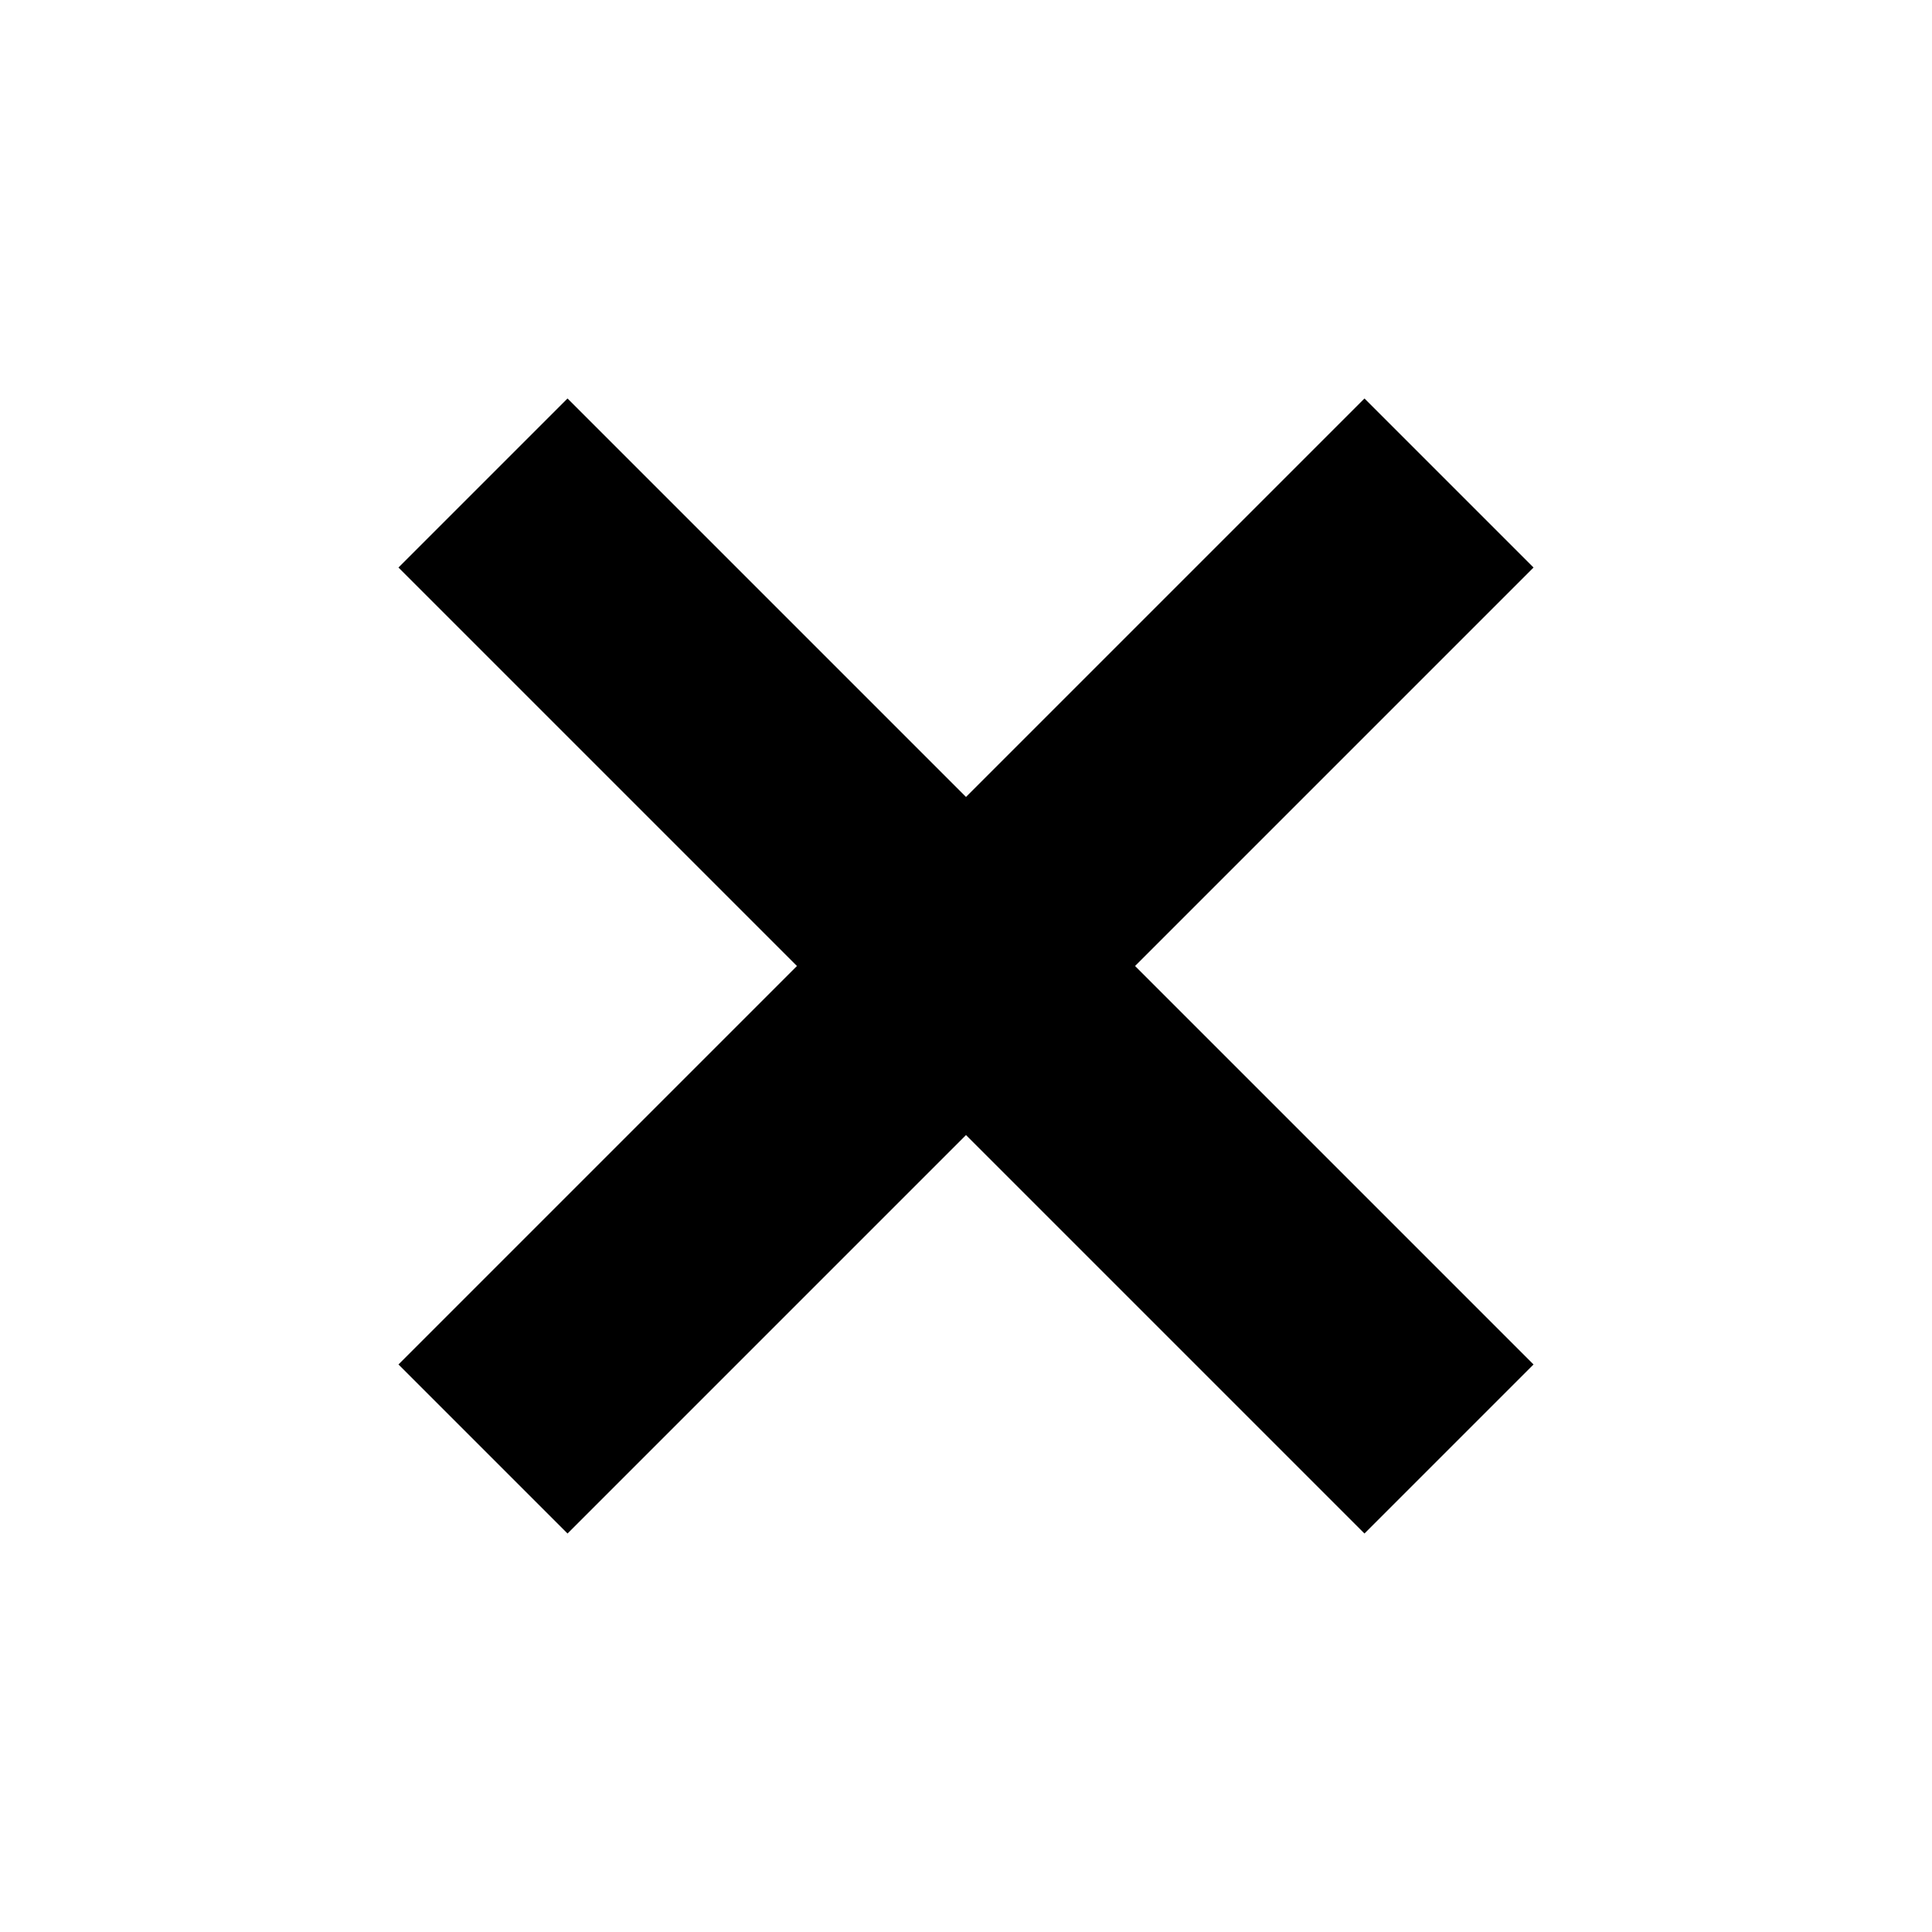
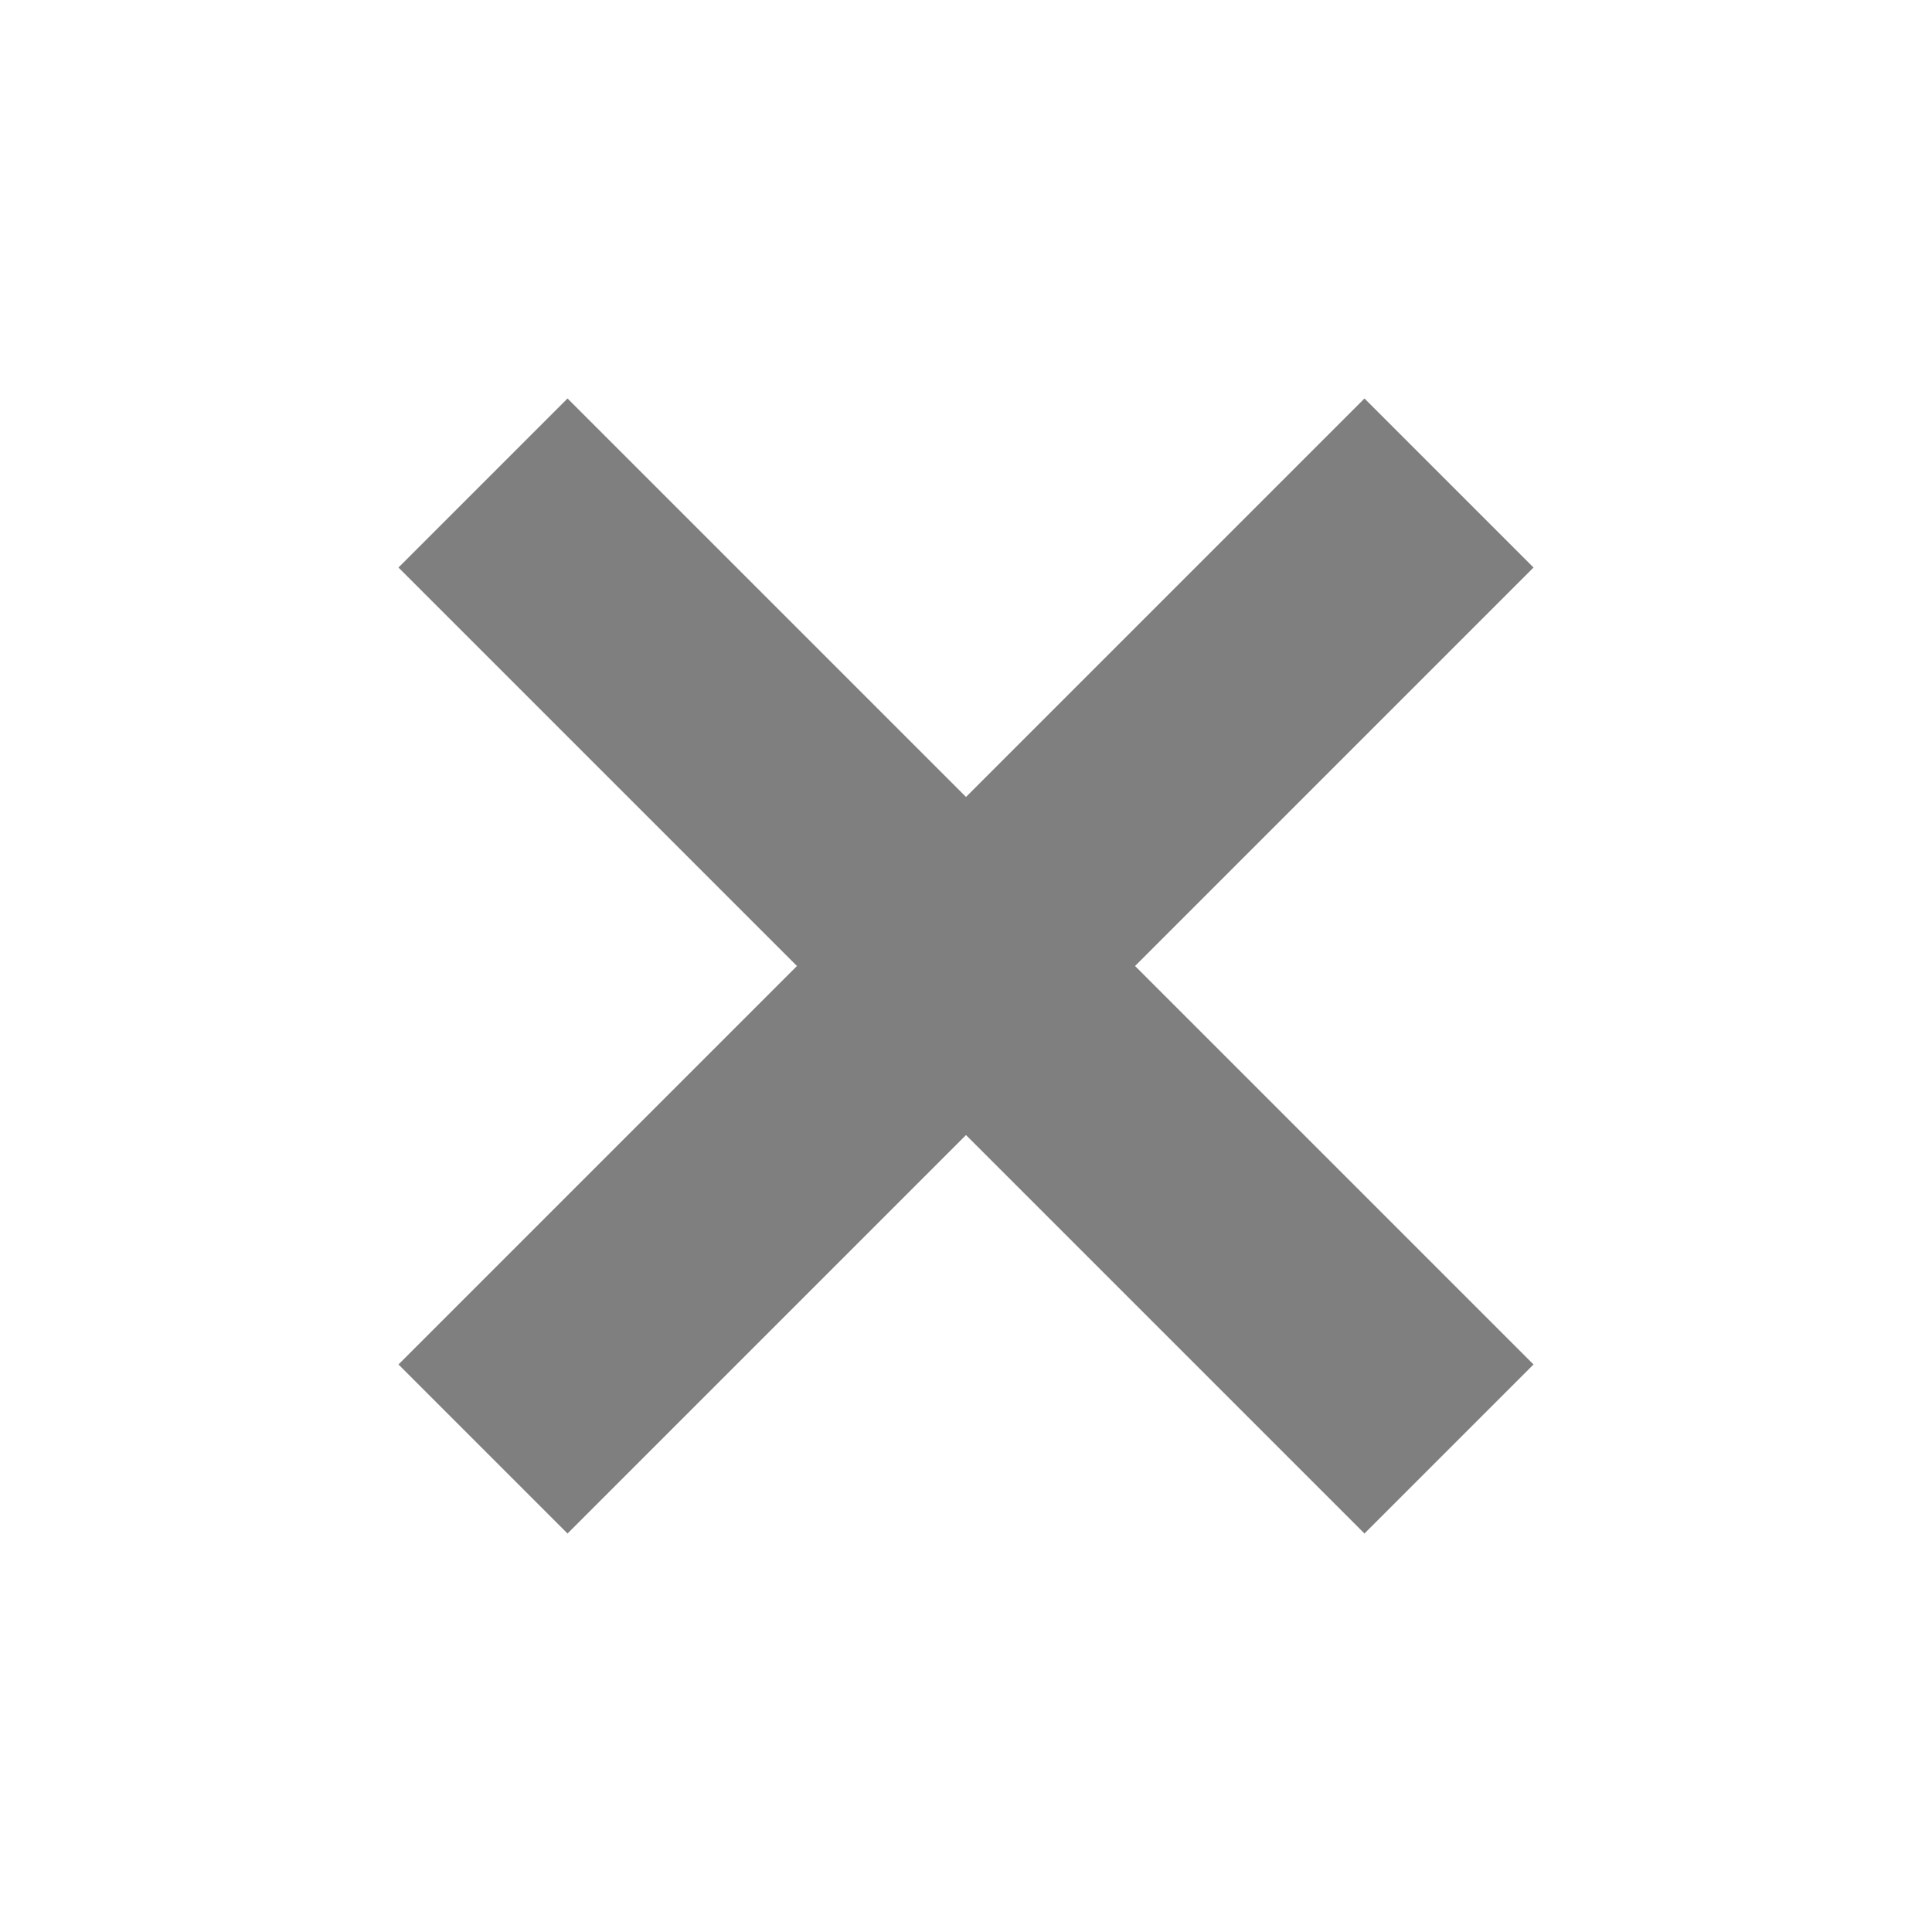
- <svg xmlns="http://www.w3.org/2000/svg" version="1.1" id="Layer_2" x="0px" y="0px" viewBox="0 0 16 16" enable-background="new 0 0 16 16" xml:space="preserve">
+ <svg xmlns="http://www.w3.org/2000/svg" fill="rgba(0, 0, 0, .5)" version="1.1" id="Layer_2" x="0px" y="0px" viewBox="0 0 16 16" enable-background="new 0 0 16 16" xml:space="preserve">
  <polygon points="12.7,4.7 11.3,3.3 8,6.6 4.7,3.3 3.3,4.7 6.6,8 3.3,11.3 4.7,12.7 8,9.4 11.3,12.7 12.7,11.3 9.4,8" />
</svg>
